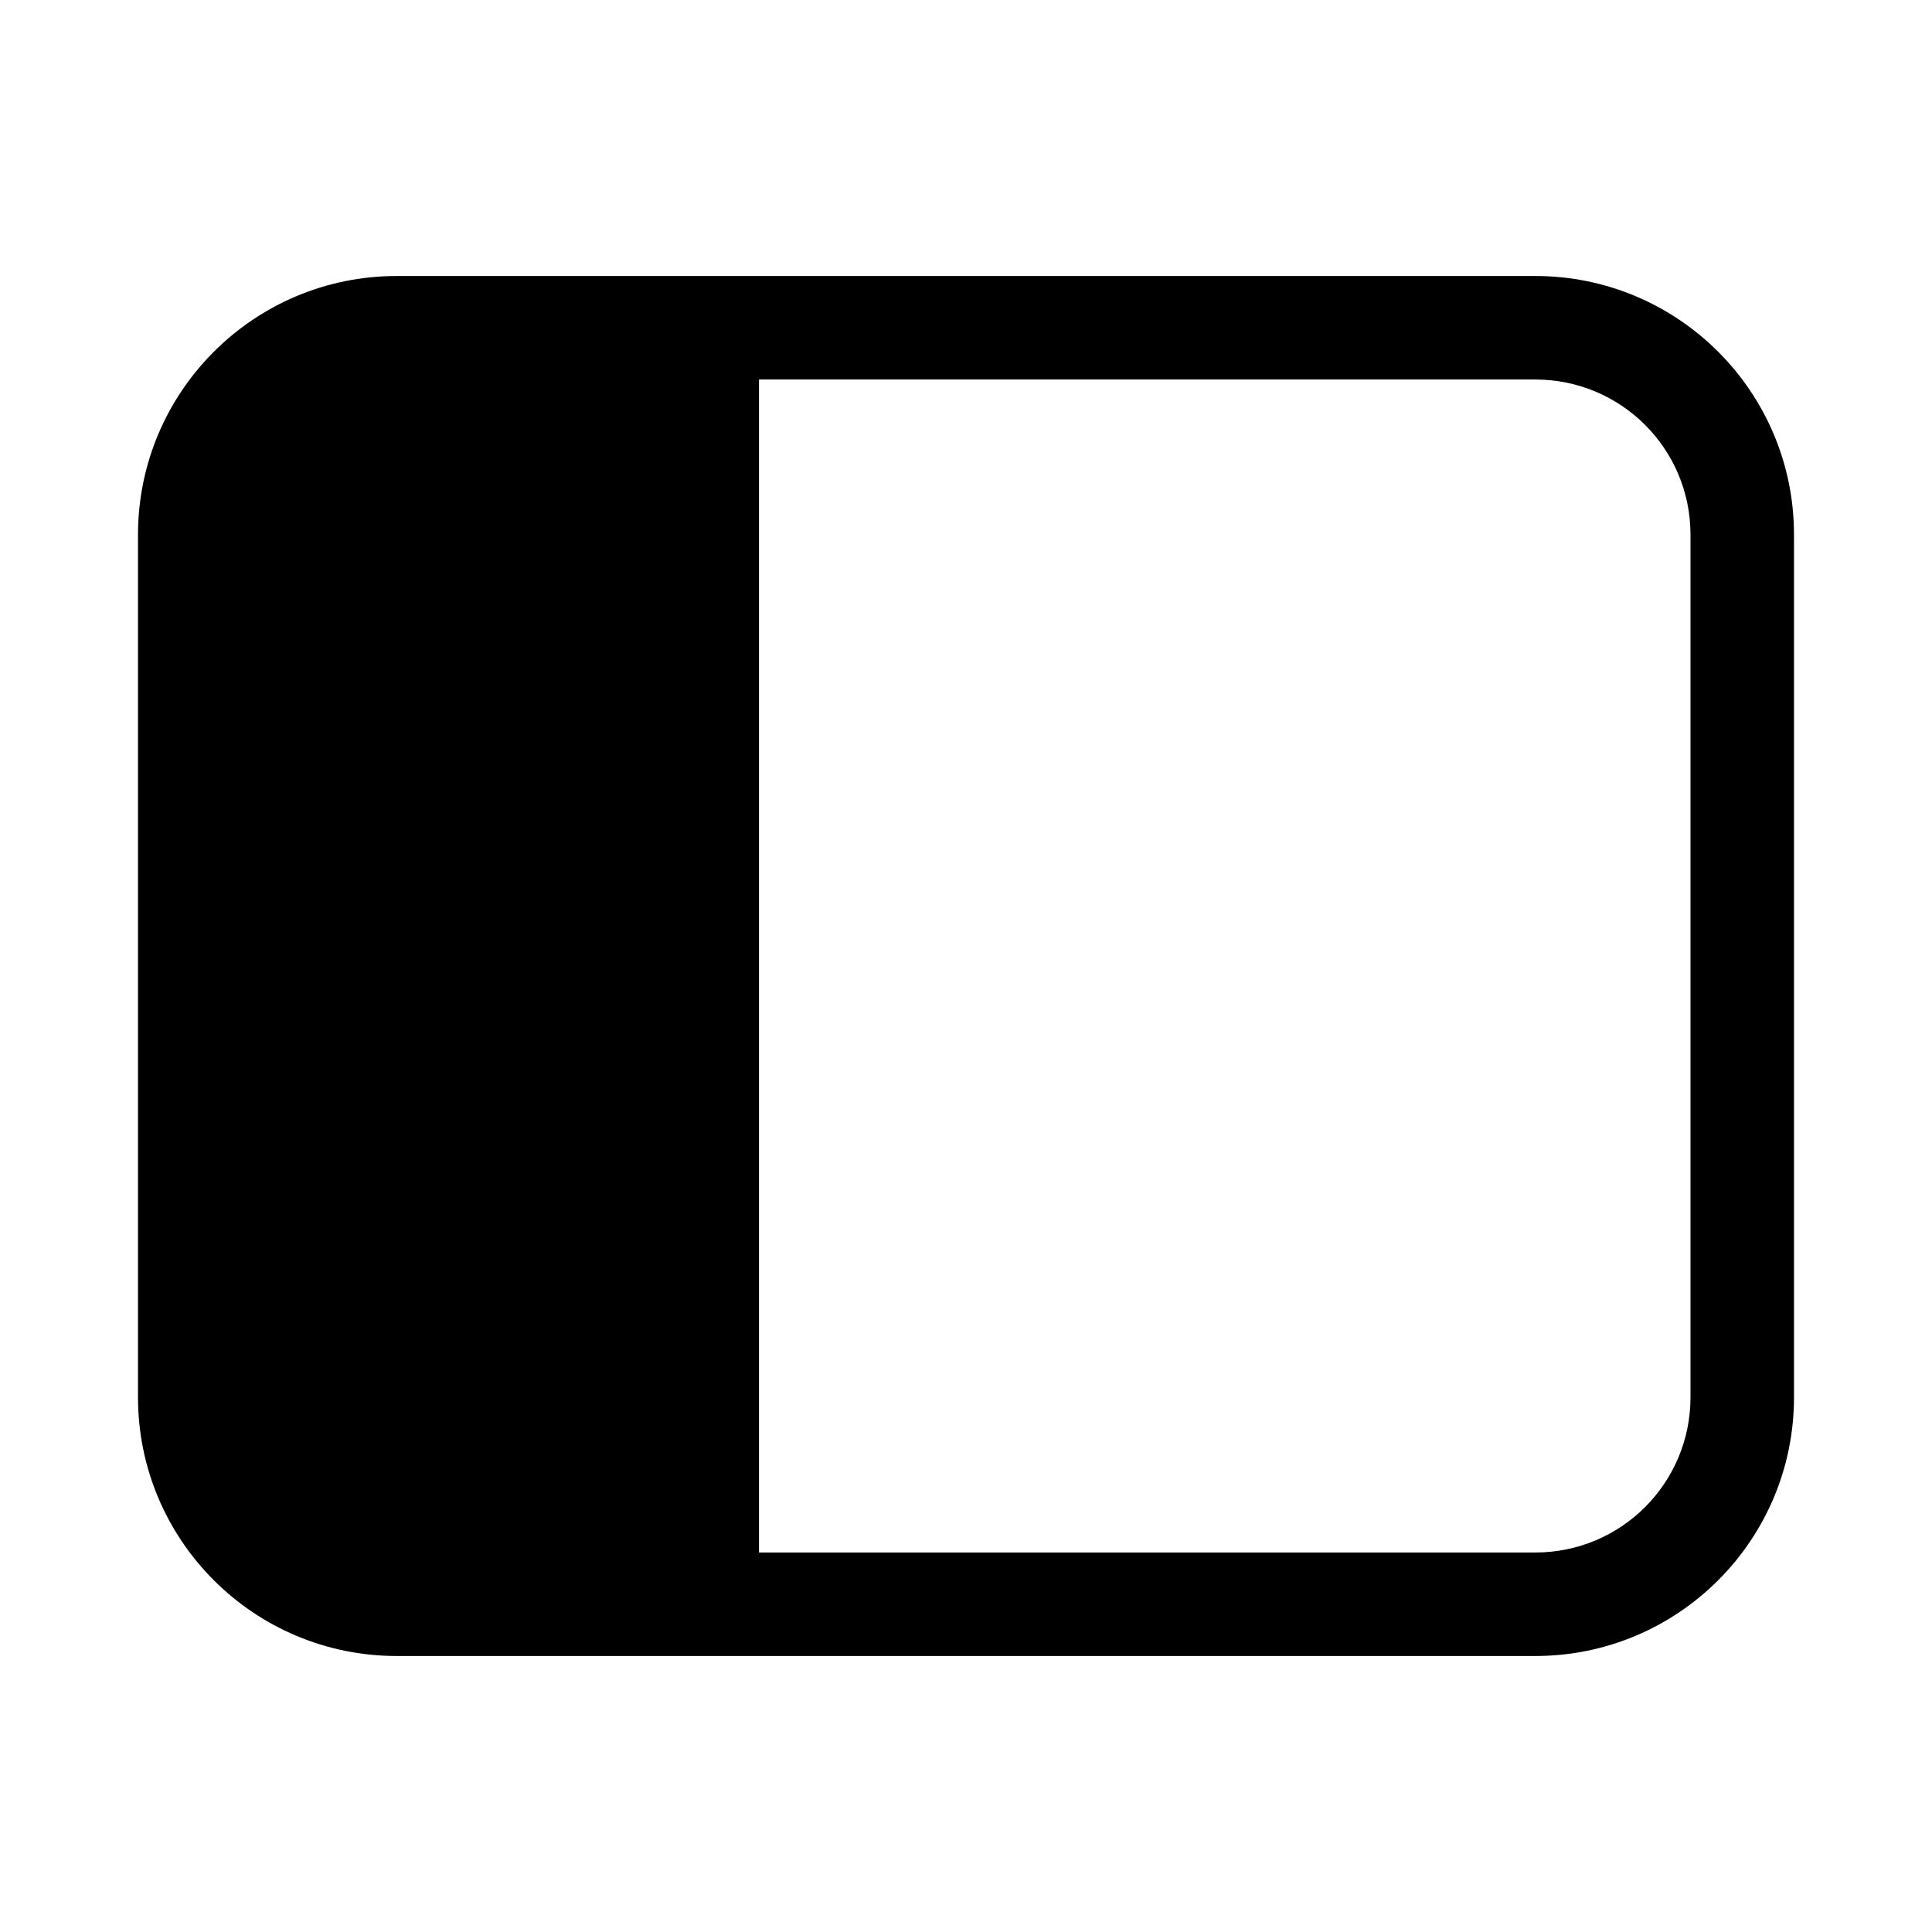
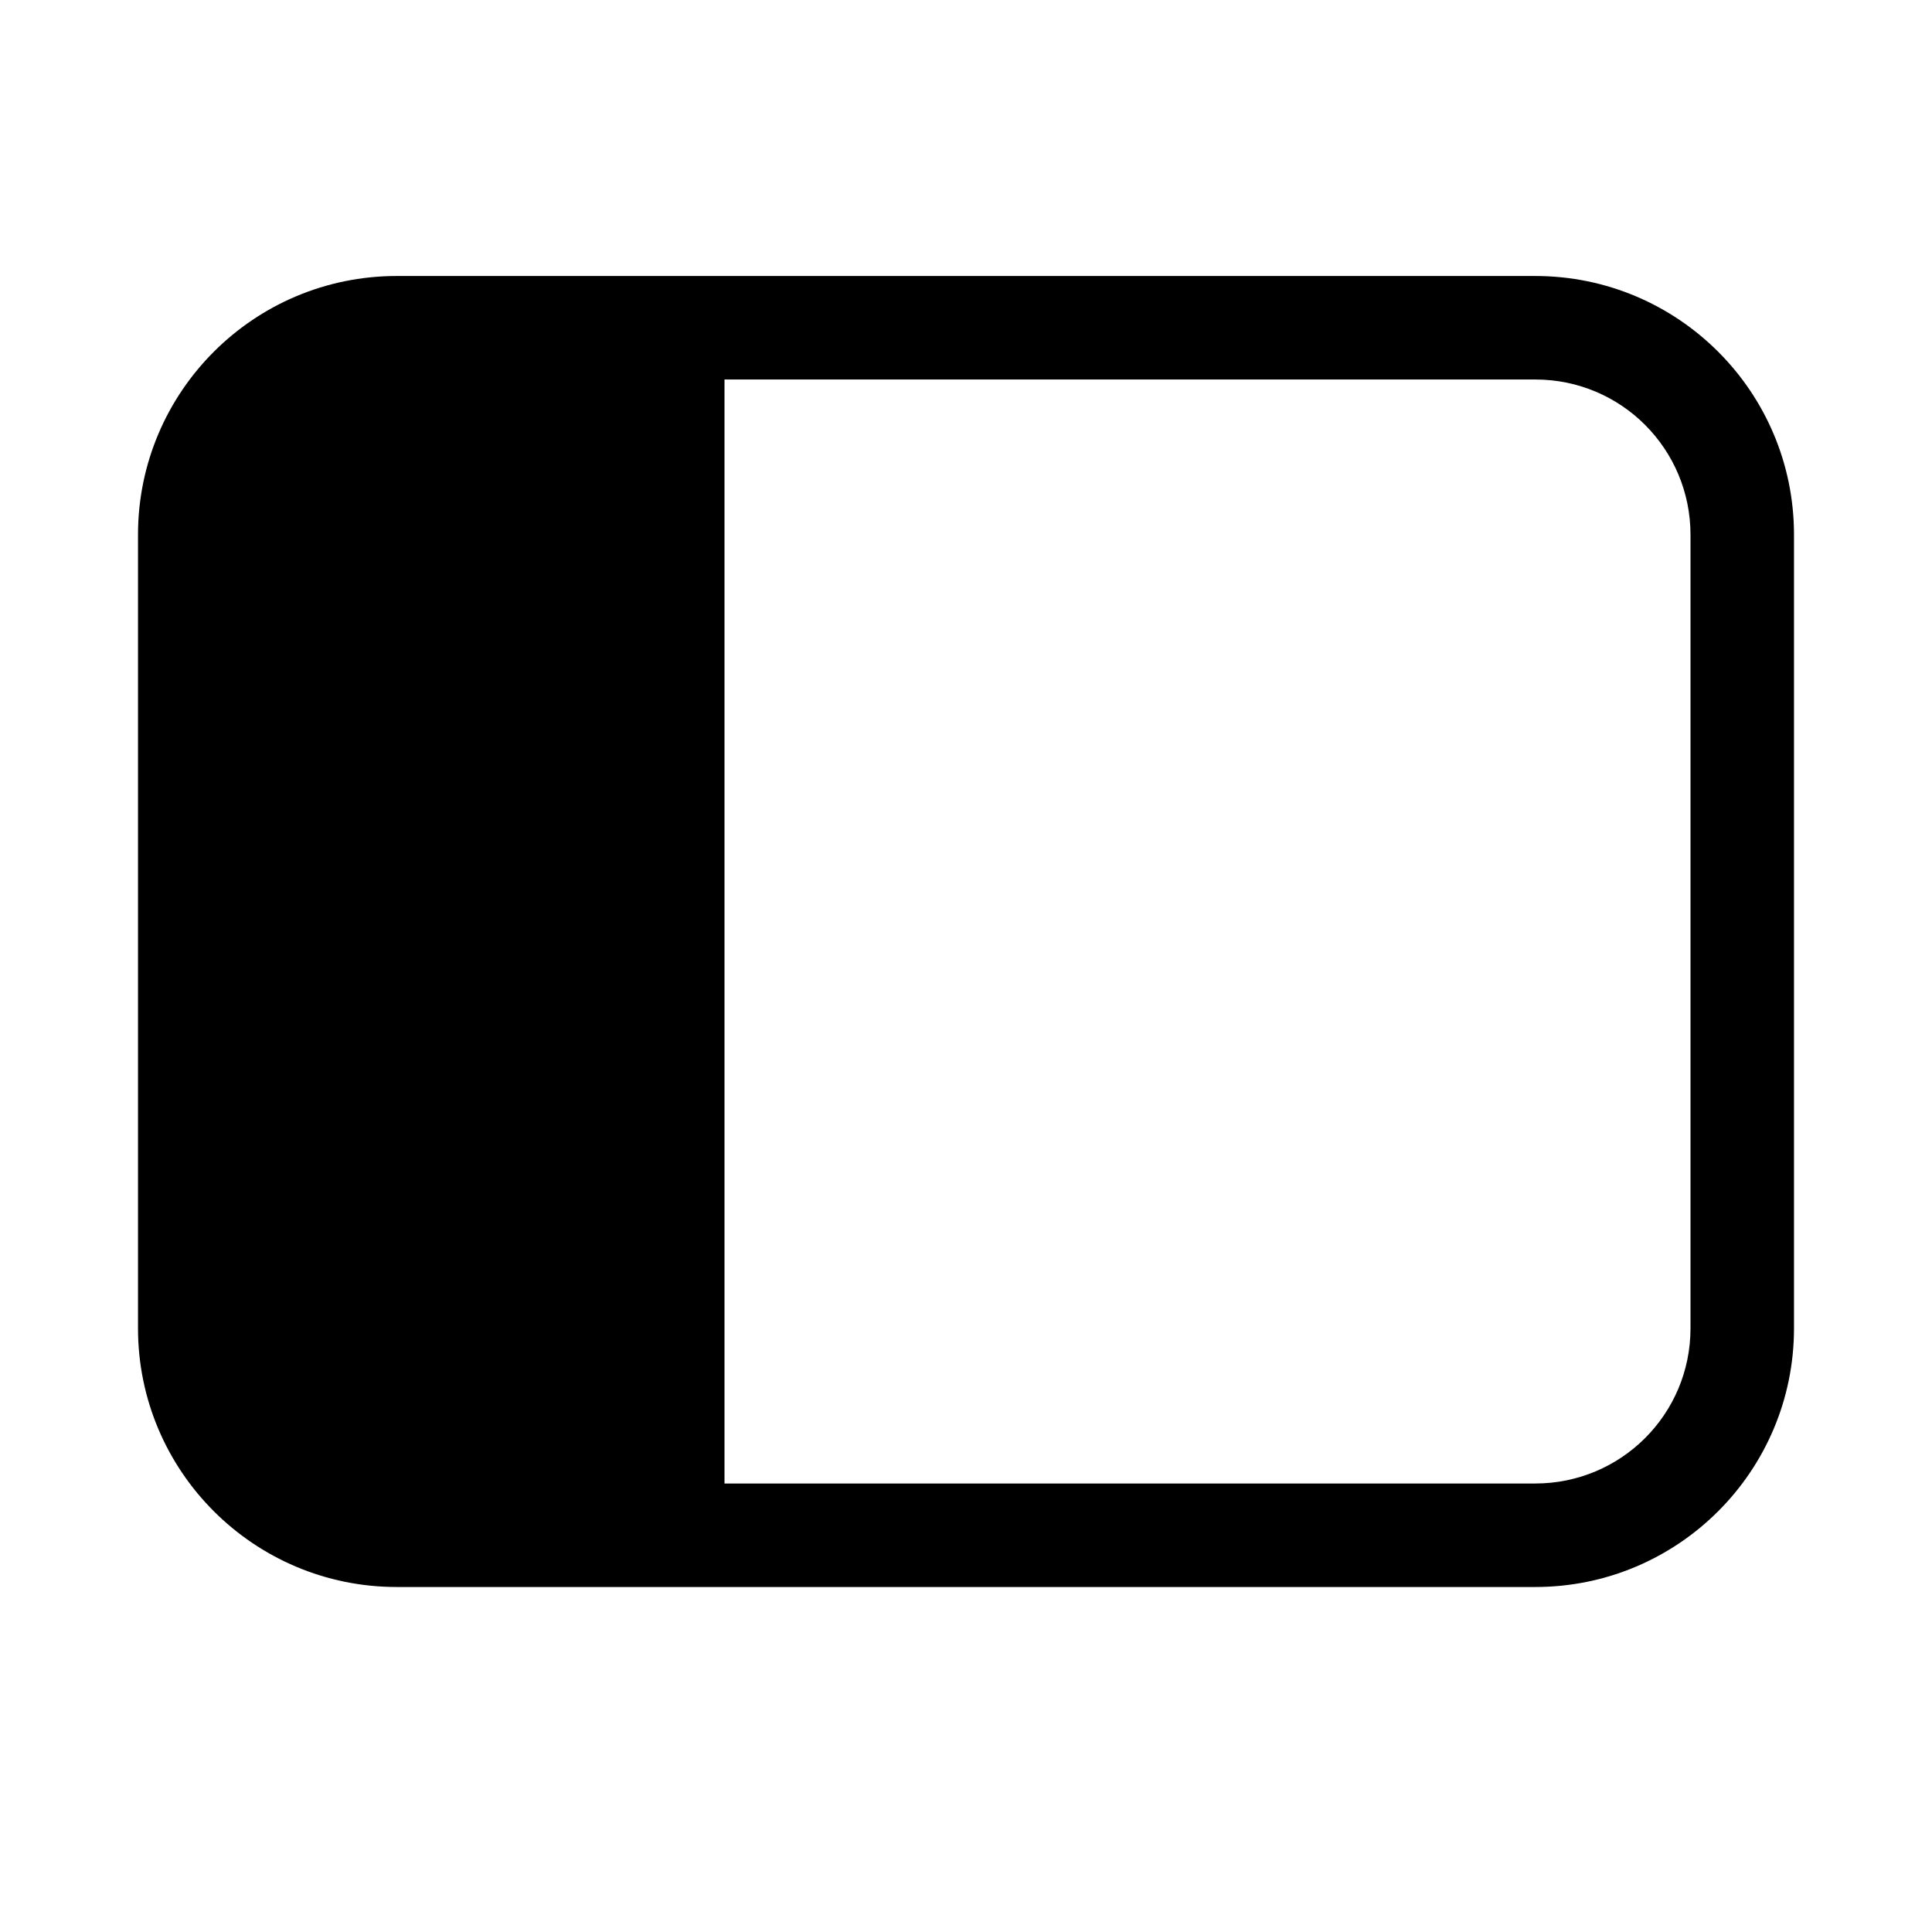
<svg xmlns="http://www.w3.org/2000/svg" width="28" height="28" viewBox="0 0 28 28">
-   <path d="M26 7.75A3.75 3.75 0 0022.25 4H5.75A3.75 3.75 0 002 7.75v12.5A3.75 3.75 0 005.75 24h16.5A3.75 3.75 0 0026 20.25V7.75zM22.25 5.5c1.24 0 2.25 1 2.25 2.25v12.5c0 1.24-1 2.25-2.25 2.25H11v-17h11.25z" />
+   <path d="M2 7.75A3.75 3.75 0 015.75 4h16.5A3.75 3.75 0 0126 7.75v11.5A3.75 3.75 0 0122.25 23H5.75A3.75 3.75 0 012 19.25V7.75zM22.25 21.5c1.24 0 2.25-1 2.25-2.25V7.75c0-1.24-1-2.25-2.25-2.25H10.5v16h11.75z" />
</svg>
